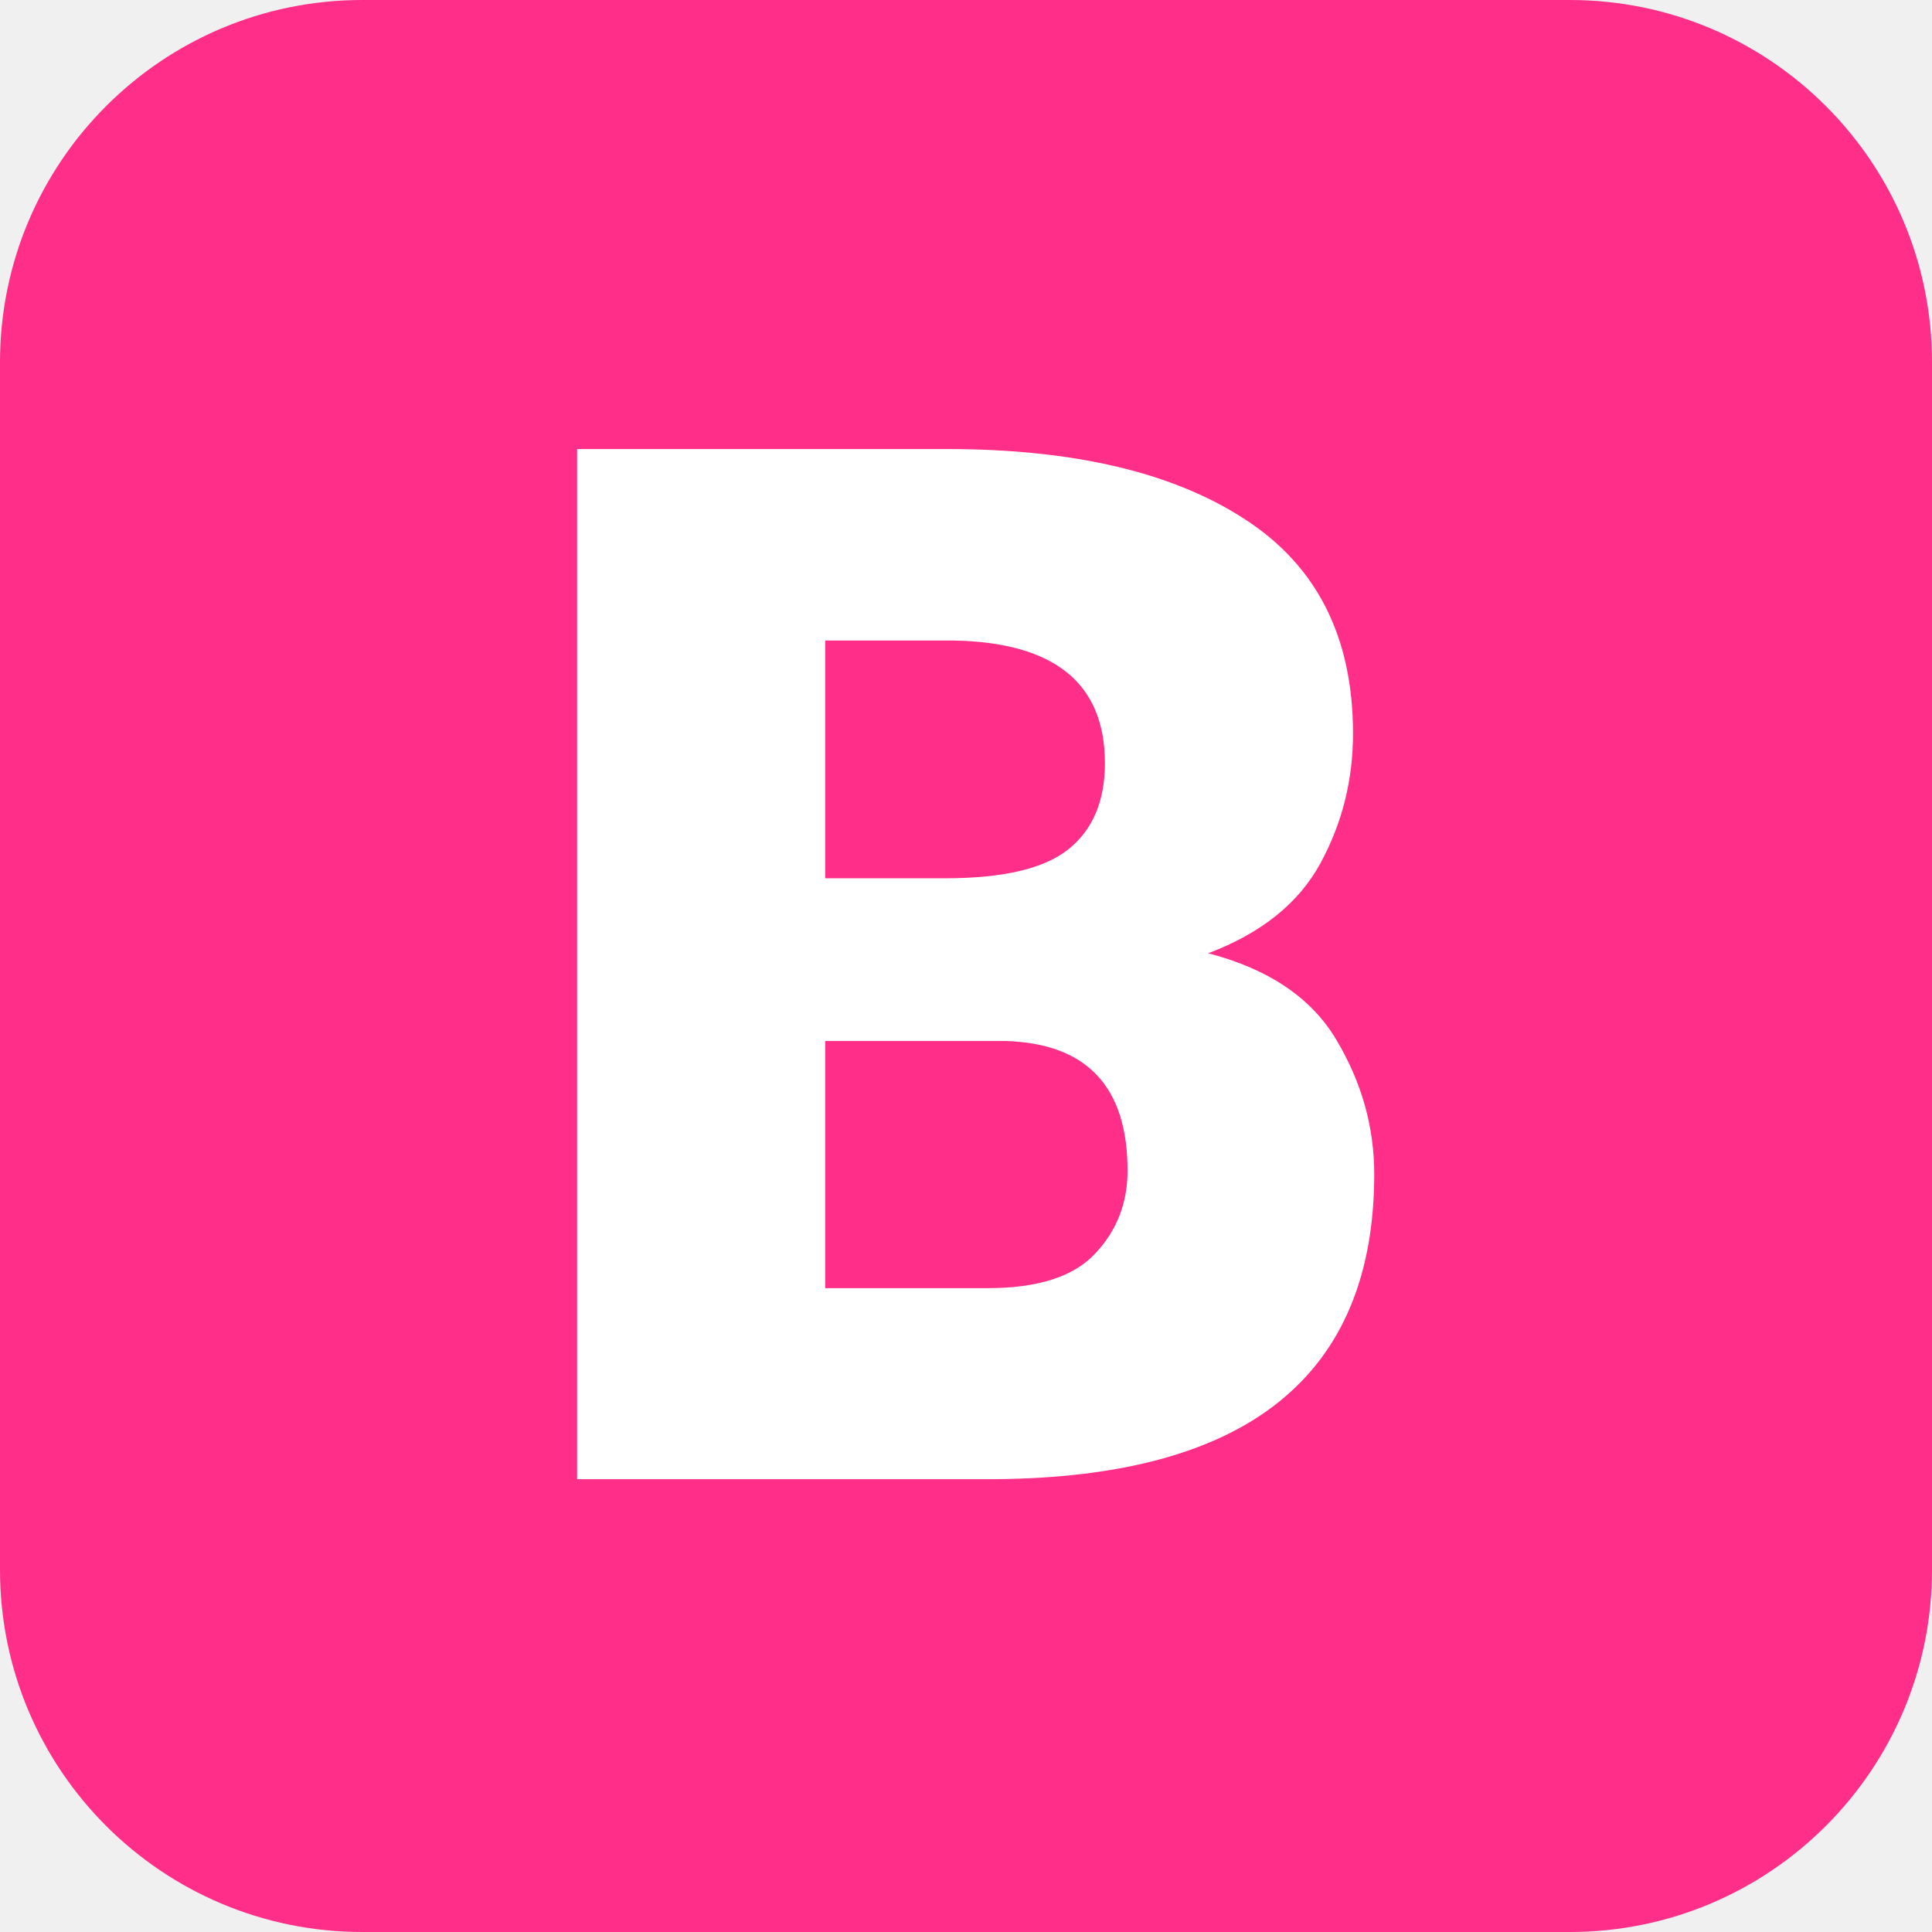
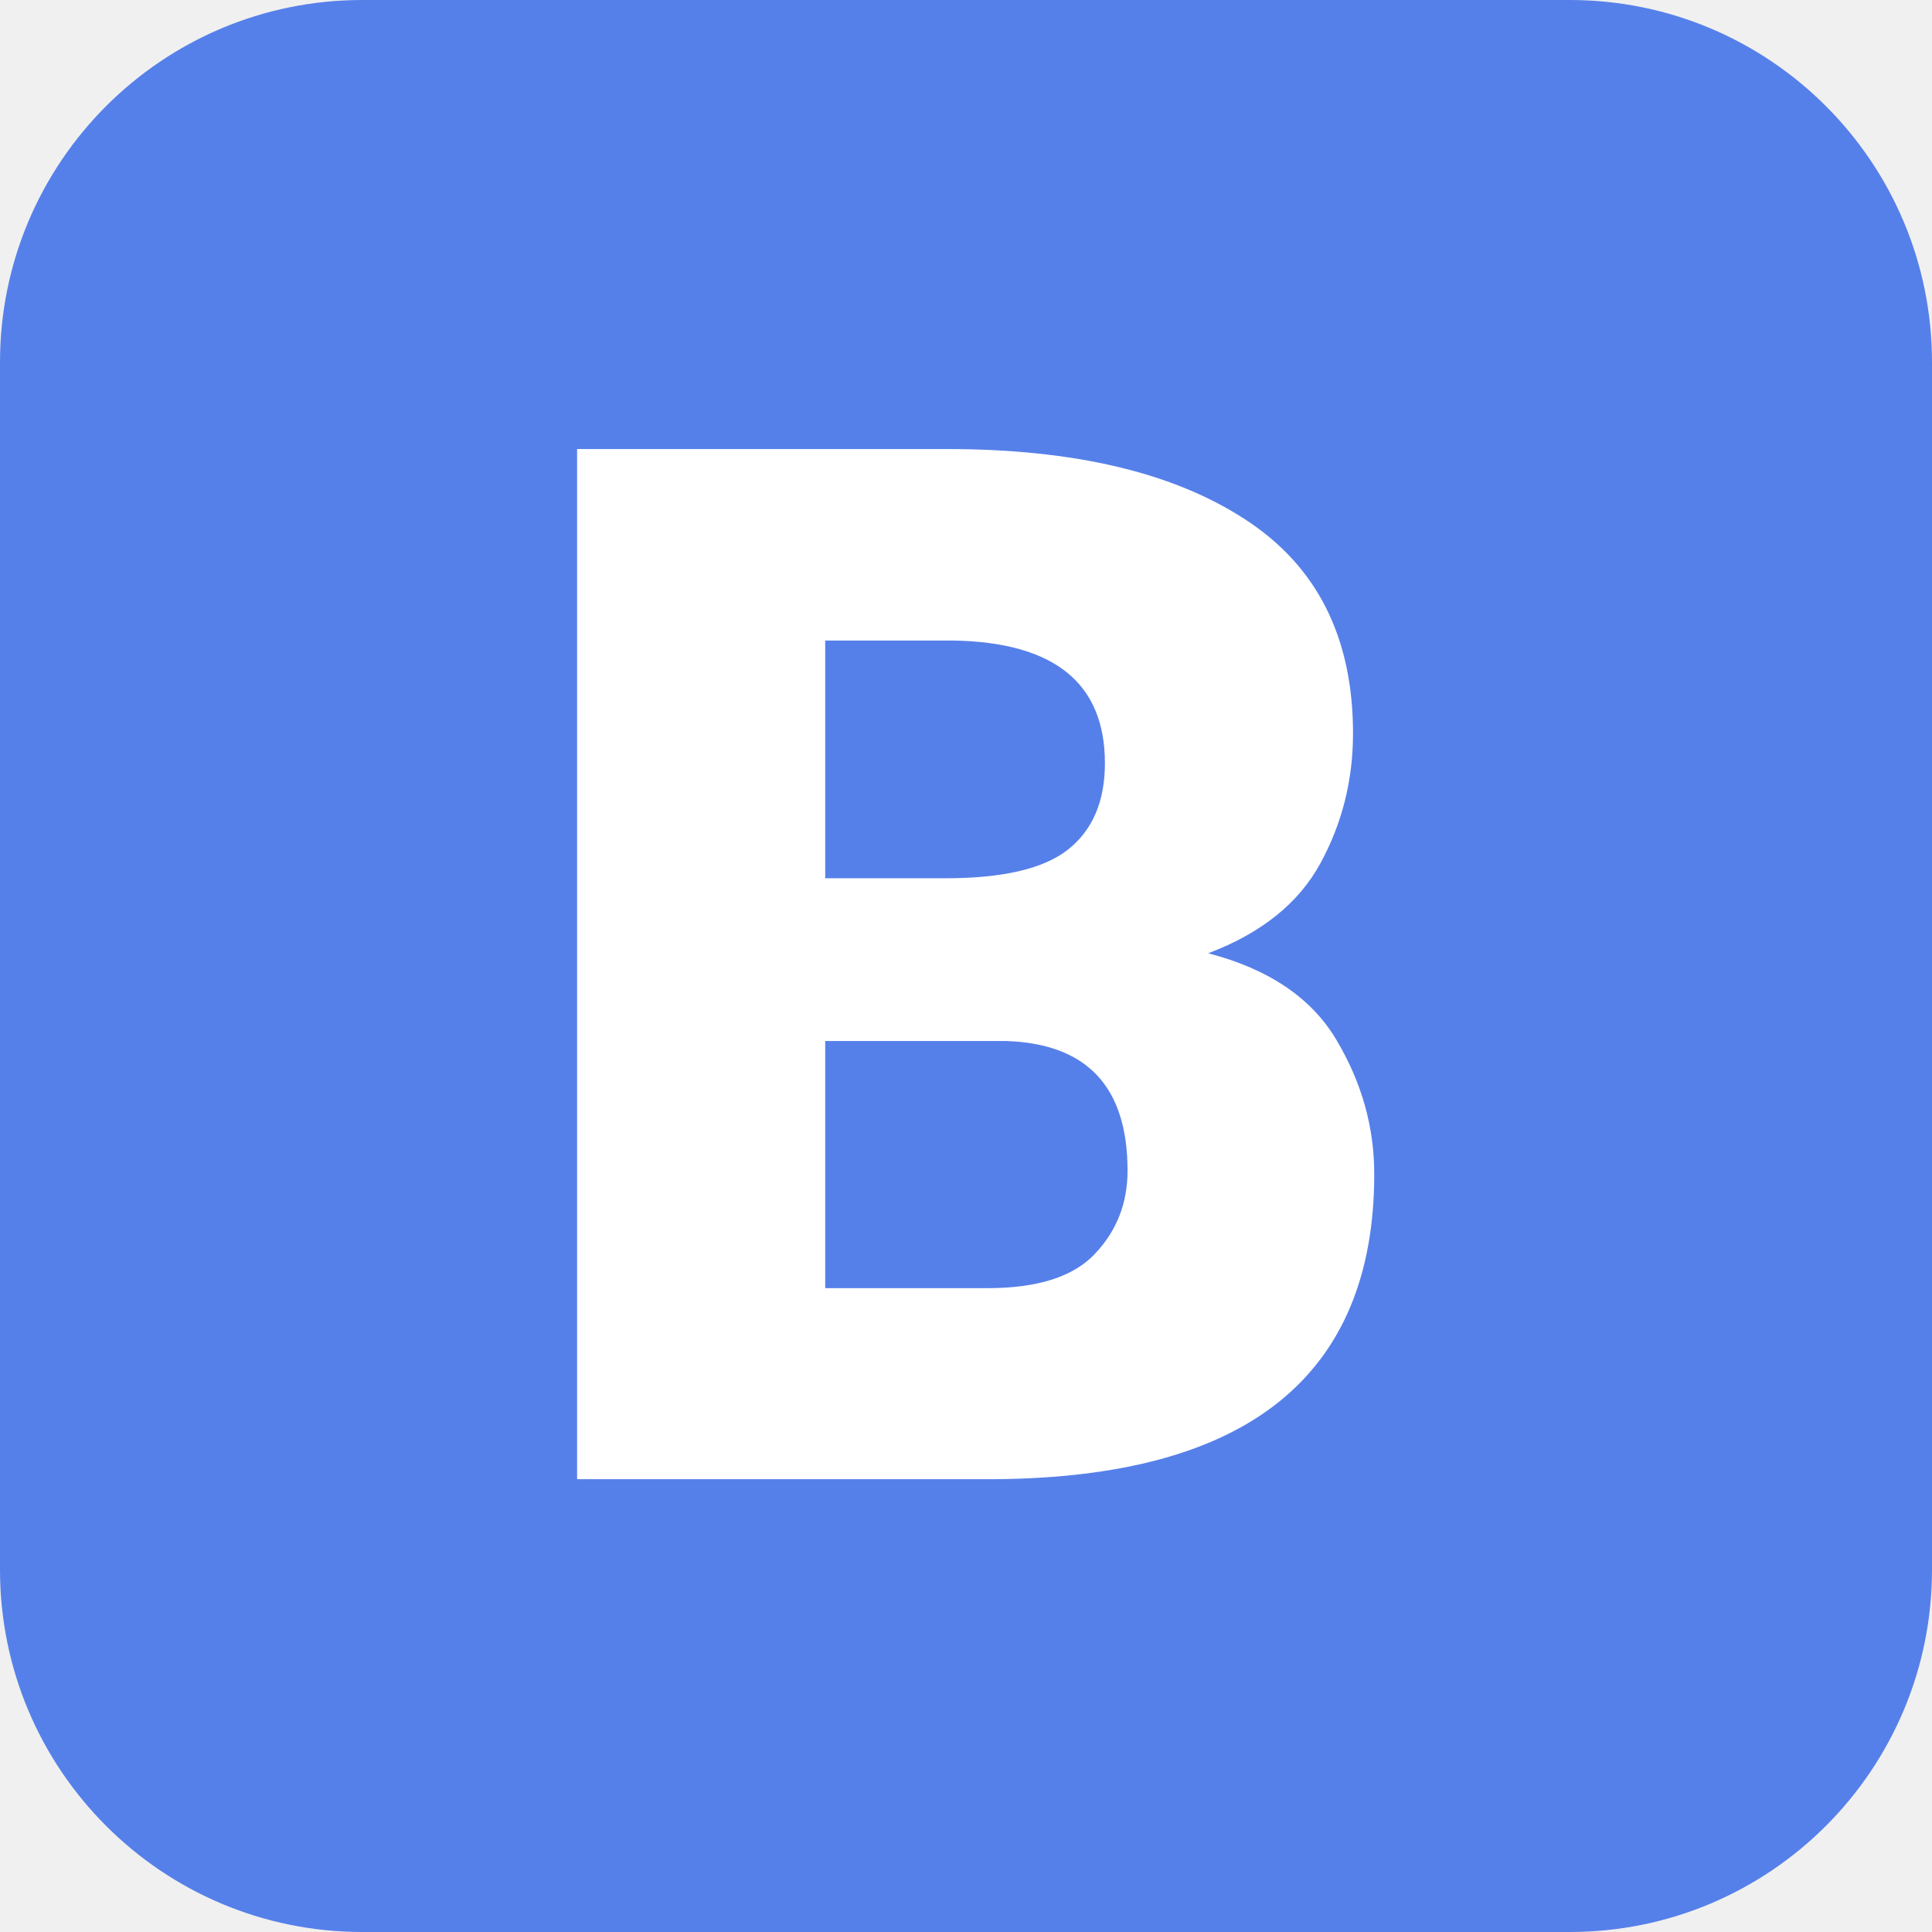
<svg xmlns="http://www.w3.org/2000/svg" viewBox="0 0 64 64" width="64" height="64">
-   <rect width="64" height="64" rx="12" fill="#FF2E88" />
+   <rect width="64" height="64" rx="12" fill="#5680E9" />
  <text x="32" y="49" text-anchor="middle" font-family="system-ui, -apple-system, 'Segoe UI', Roboto, sans-serif" font-size="48" font-weight="900" fill="#FFFFFF">B</text>
</svg>
